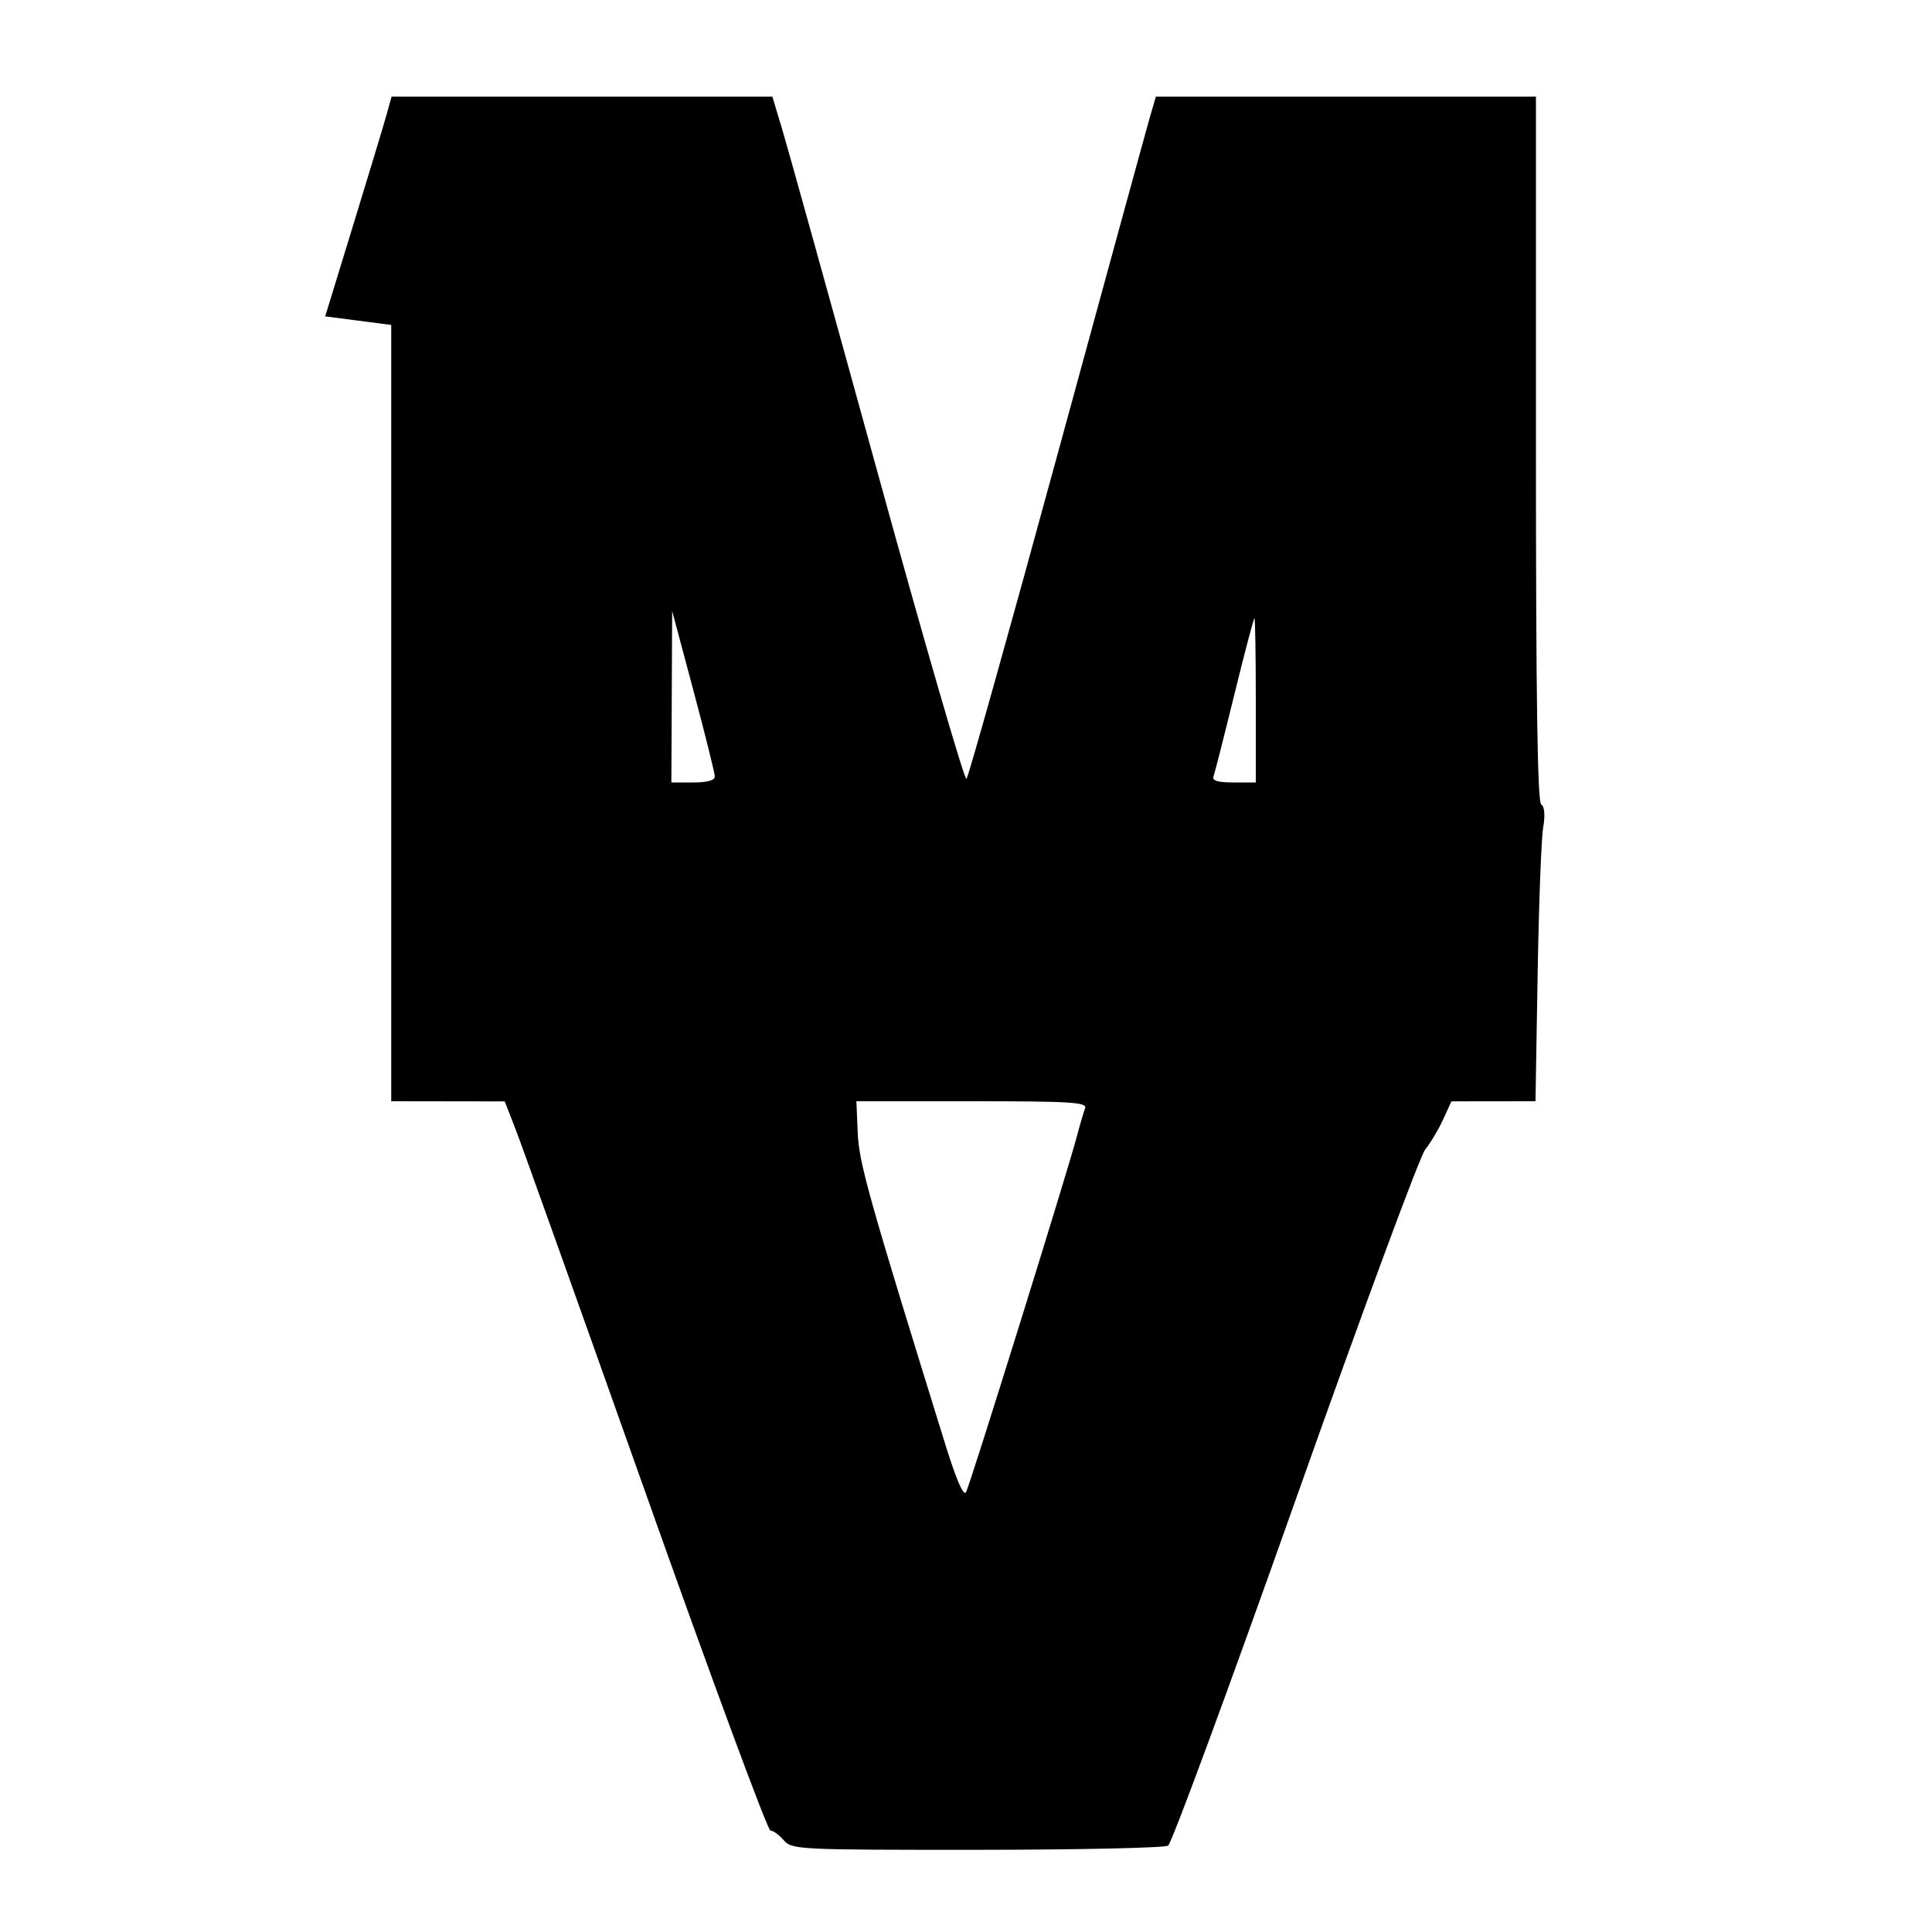
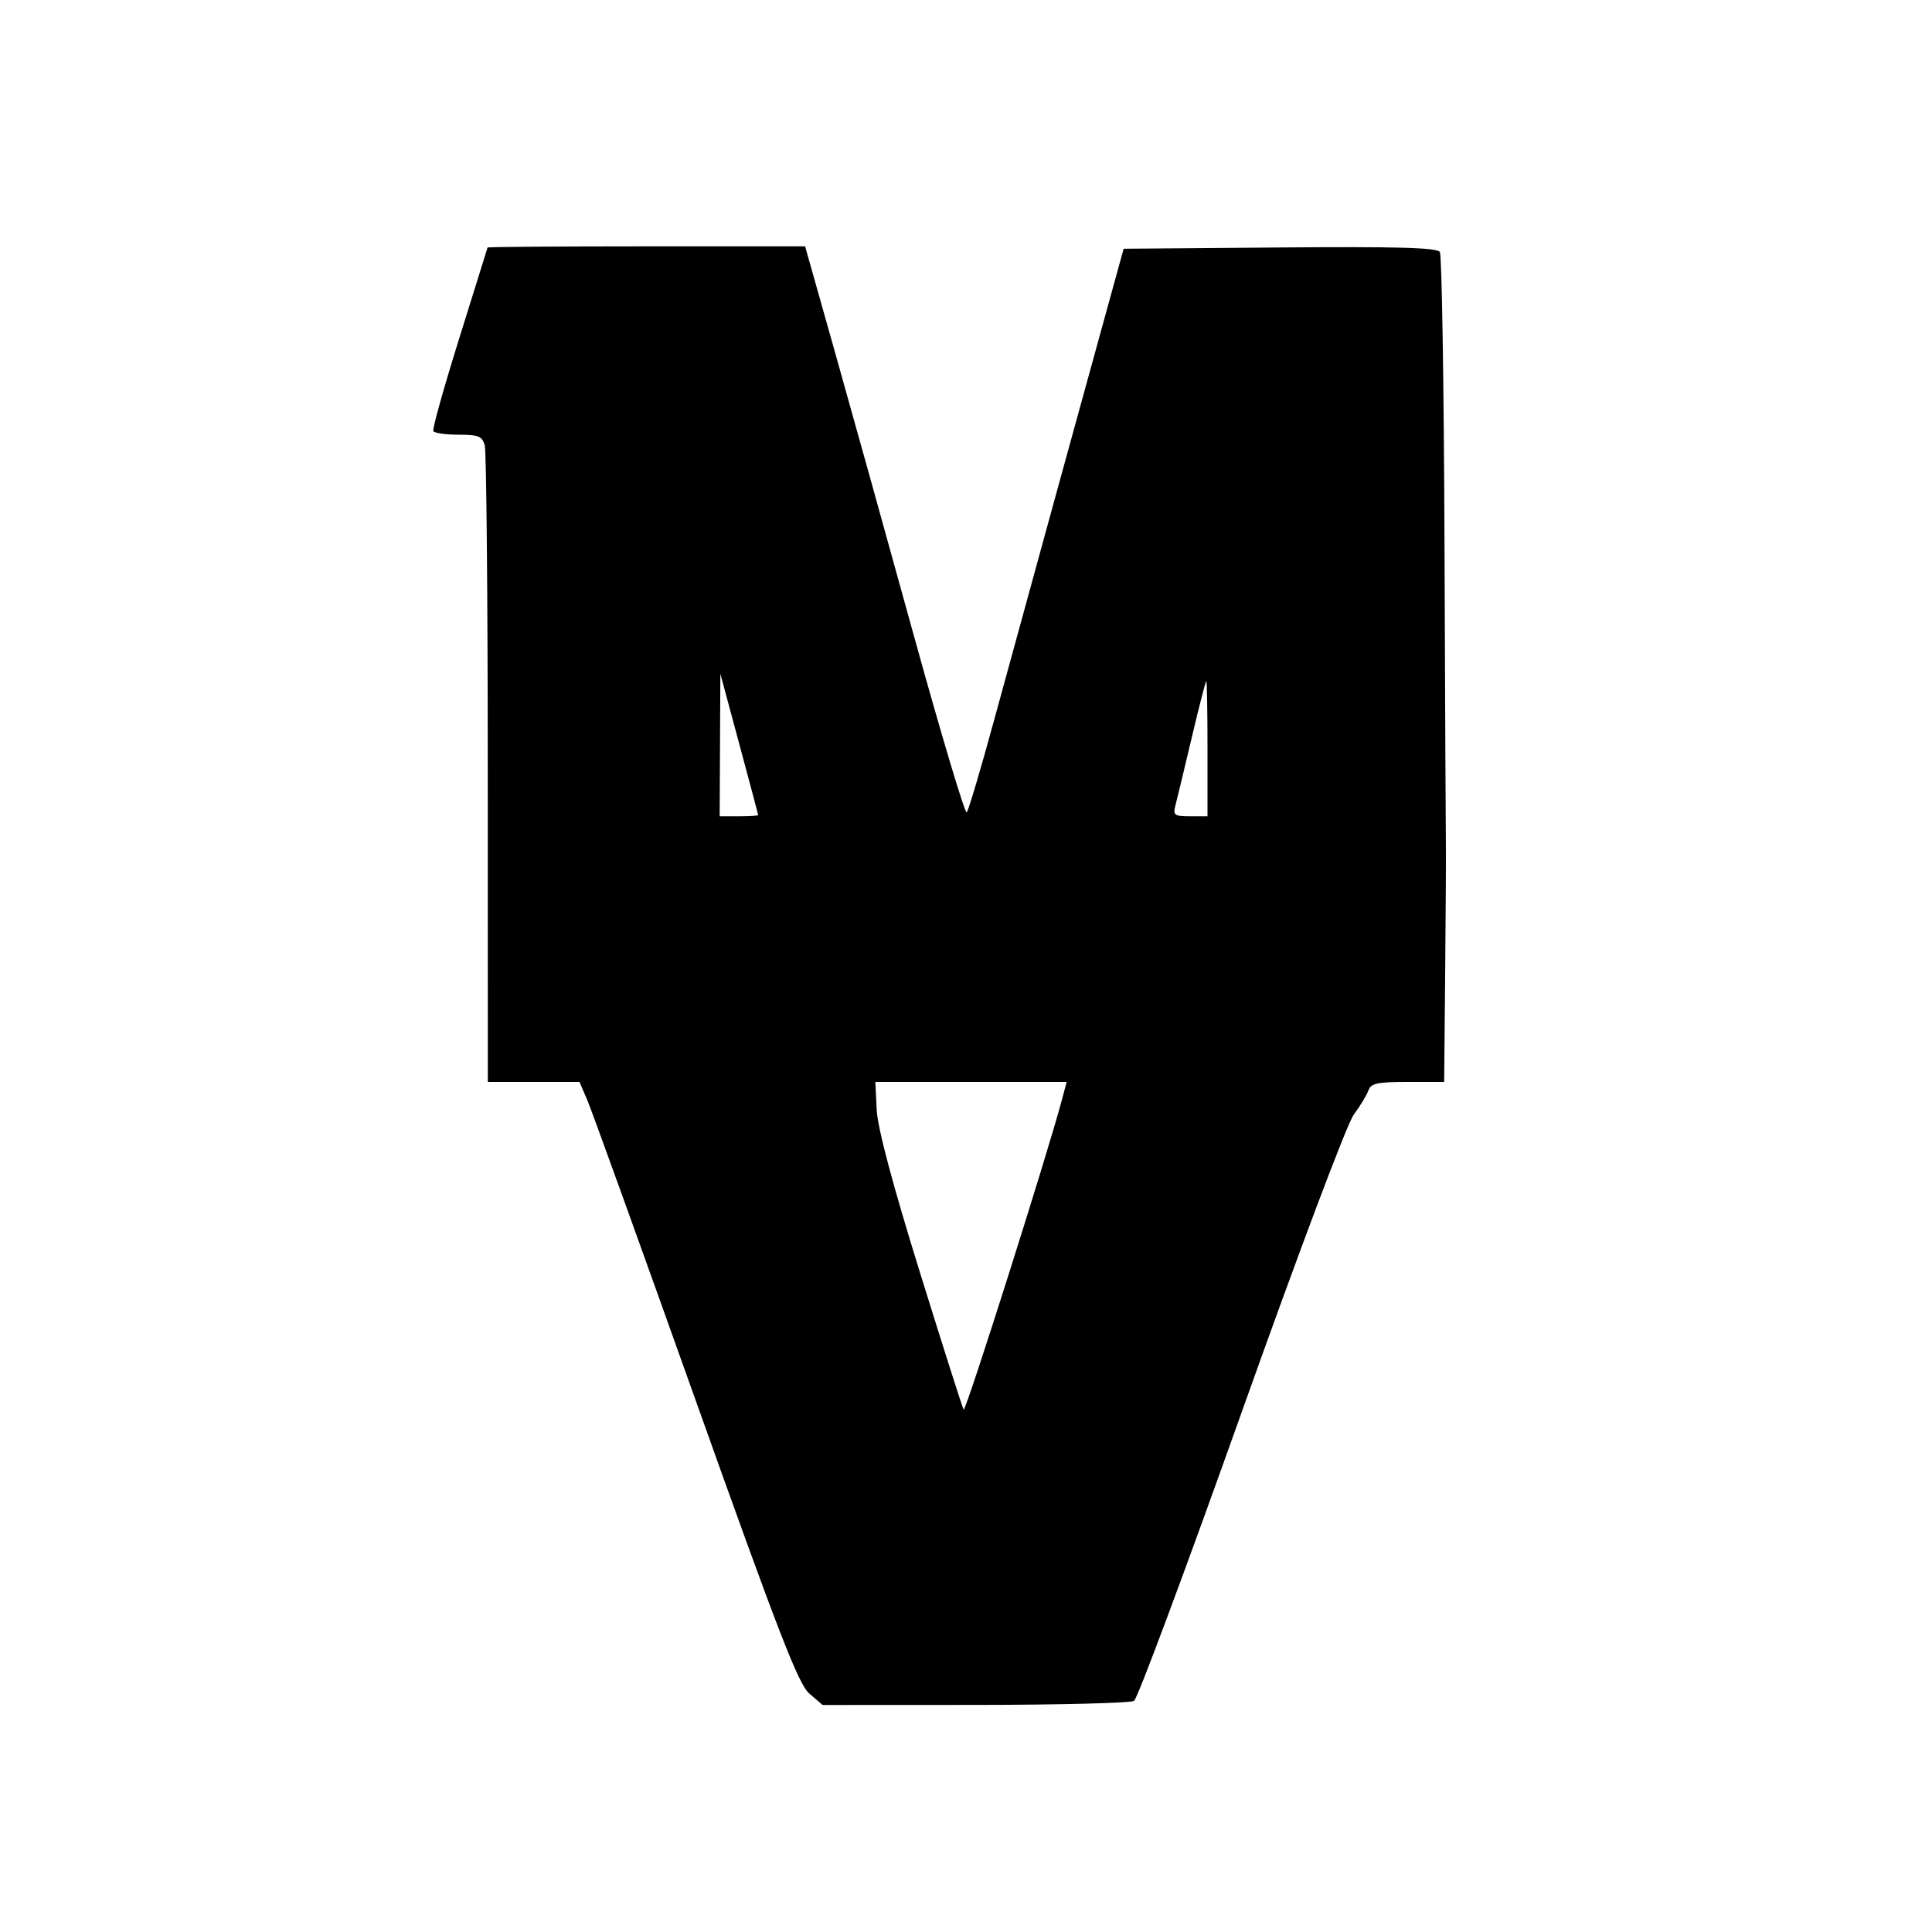
<svg xmlns="http://www.w3.org/2000/svg" width="400" height="400" viewBox="0 0 400 400" version="1.1">
-   <path d="M 80.031 23.750 C 79.456 25.813, 76.362 36.050, 73.156 46.500 L 67.327 65.500 74.163 66.389 L 81 67.277 81 147.639 L 81 228 92.750 228.017 L 104.500 228.034 106.735 233.767 C 107.964 236.920, 120.106 270.887, 133.716 309.250 C 147.327 347.613, 158.934 379, 159.509 379 C 160.085 379, 161.326 379.900, 162.268 381 C 163.925 382.936, 165.208 383, 202.240 382.985 C 223.283 382.976, 241.105 382.586, 241.845 382.117 C 242.584 381.648, 254.409 349.593, 268.122 310.882 C 281.835 272.172, 293.961 239.375, 295.069 238 C 296.177 236.625, 297.852 233.817, 298.792 231.760 L 300.500 228.020 309.203 228.010 L 317.907 228 318.351 201.750 C 318.595 187.313, 319.108 173.640, 319.491 171.367 C 319.936 168.730, 319.792 166.989, 319.094 166.558 C 318.318 166.079, 318 144.663, 318 92.941 L 318 20 278.658 20 L 239.317 20 238.214 23.750 C 237.608 25.813, 228.947 57.425, 218.969 94 C 208.990 130.575, 200.500 160.843, 200.101 161.262 C 199.703 161.681, 191.411 133.106, 181.675 97.762 C 171.939 62.418, 163.059 30.462, 161.940 26.750 L 159.906 20 120.491 20 L 81.077 20 80.031 23.750 M 139.081 144.250 L 139 162 143.500 162 C 146.438 162, 147.997 161.566, 147.991 160.750 C 147.987 160.063, 145.998 152.075, 143.573 143 L 139.163 126.500 139.081 144.250 M 255.569 143.750 C 253.443 152.412, 251.497 160.063, 251.245 160.750 C 250.920 161.636, 252.129 162, 255.393 162 L 260 162 260 145 C 260 135.650, 259.873 128, 259.717 128 C 259.562 128, 257.695 135.088, 255.569 143.750 M 177.580 234.511 C 177.841 240.753, 179.815 247.779, 195.678 298.927 C 198.001 306.418, 199.494 309.863, 200.013 308.927 C 200.841 307.433, 221.009 242.673, 222.977 235.187 C 223.600 232.816, 224.359 230.228, 224.662 229.437 C 225.133 228.212, 221.678 228, 201.261 228 L 177.308 228 177.580 234.511" stroke="none" fill="black" fill-rule="evenodd" />
+   <path d="M 100.943 51.250 C 100.912 51.388, 98.281 59.825, 95.096 70 C 91.912 80.175, 89.489 88.838, 89.712 89.250 C 89.936 89.662, 92.289 90, 94.942 90 C 99.100 90, 99.850 90.311, 100.370 92.250 C 100.701 93.487, 100.979 123.638, 100.986 159.250 L 101 224 110.487 224 L 119.973 224 121.588 227.750 C 122.476 229.813, 132.570 257.779, 144.019 289.897 C 161.226 338.168, 165.310 348.703, 167.573 350.647 L 170.311 353 201.906 352.985 C 219.282 352.976, 234.083 352.600, 234.795 352.148 C 235.507 351.696, 245.481 324.948, 256.960 292.708 C 268.784 259.497, 278.887 232.661, 280.267 230.795 C 281.608 228.983, 282.982 226.713, 283.321 225.750 C 283.834 224.293, 285.197 224, 291.469 224 L 299 224 299.209 201.250 C 299.325 188.738, 299.389 176.925, 299.353 175 C 299.316 173.075, 299.189 144.922, 299.069 112.439 C 298.949 79.955, 298.517 52.836, 298.108 52.175 C 297.548 51.269, 289.379 51.037, 265.004 51.236 L 232.643 51.500 231.949 54 C 228.572 66.167, 209.816 134.428, 205.845 149 C 203.073 159.175, 200.511 167.813, 200.152 168.196 C 199.793 168.579, 194.817 151.929, 189.094 131.196 C 183.371 110.463, 175.988 83.938, 172.687 72.250 L 166.686 51 133.843 51 C 115.779 51, 100.974 51.112, 100.943 51.250 M 149.071 154.250 L 149 169 153 169 C 155.200 169, 156.990 168.887, 156.978 168.750 C 156.966 168.613, 155.198 161.975, 153.049 154 L 149.143 139.500 149.071 154.250 M 246.727 152.757 C 245.202 159.216, 243.687 165.512, 243.360 166.750 C 242.825 168.778, 243.124 169, 246.383 169 L 250 169 250 155 C 250 147.300, 249.887 141.003, 249.750 141.007 C 249.613 141.011, 248.252 146.299, 246.727 152.757 M 181.509 229.750 C 181.693 233.532, 184.764 245.086, 190.480 263.500 C 195.260 278.900, 199.326 291.657, 199.517 291.848 C 199.960 292.293, 216.841 239.059, 219.843 227.750 L 220.839 224 201.034 224 L 181.230 224 181.509 229.750" stroke="none" fill="black" fill-rule="evenodd" />
</svg>
